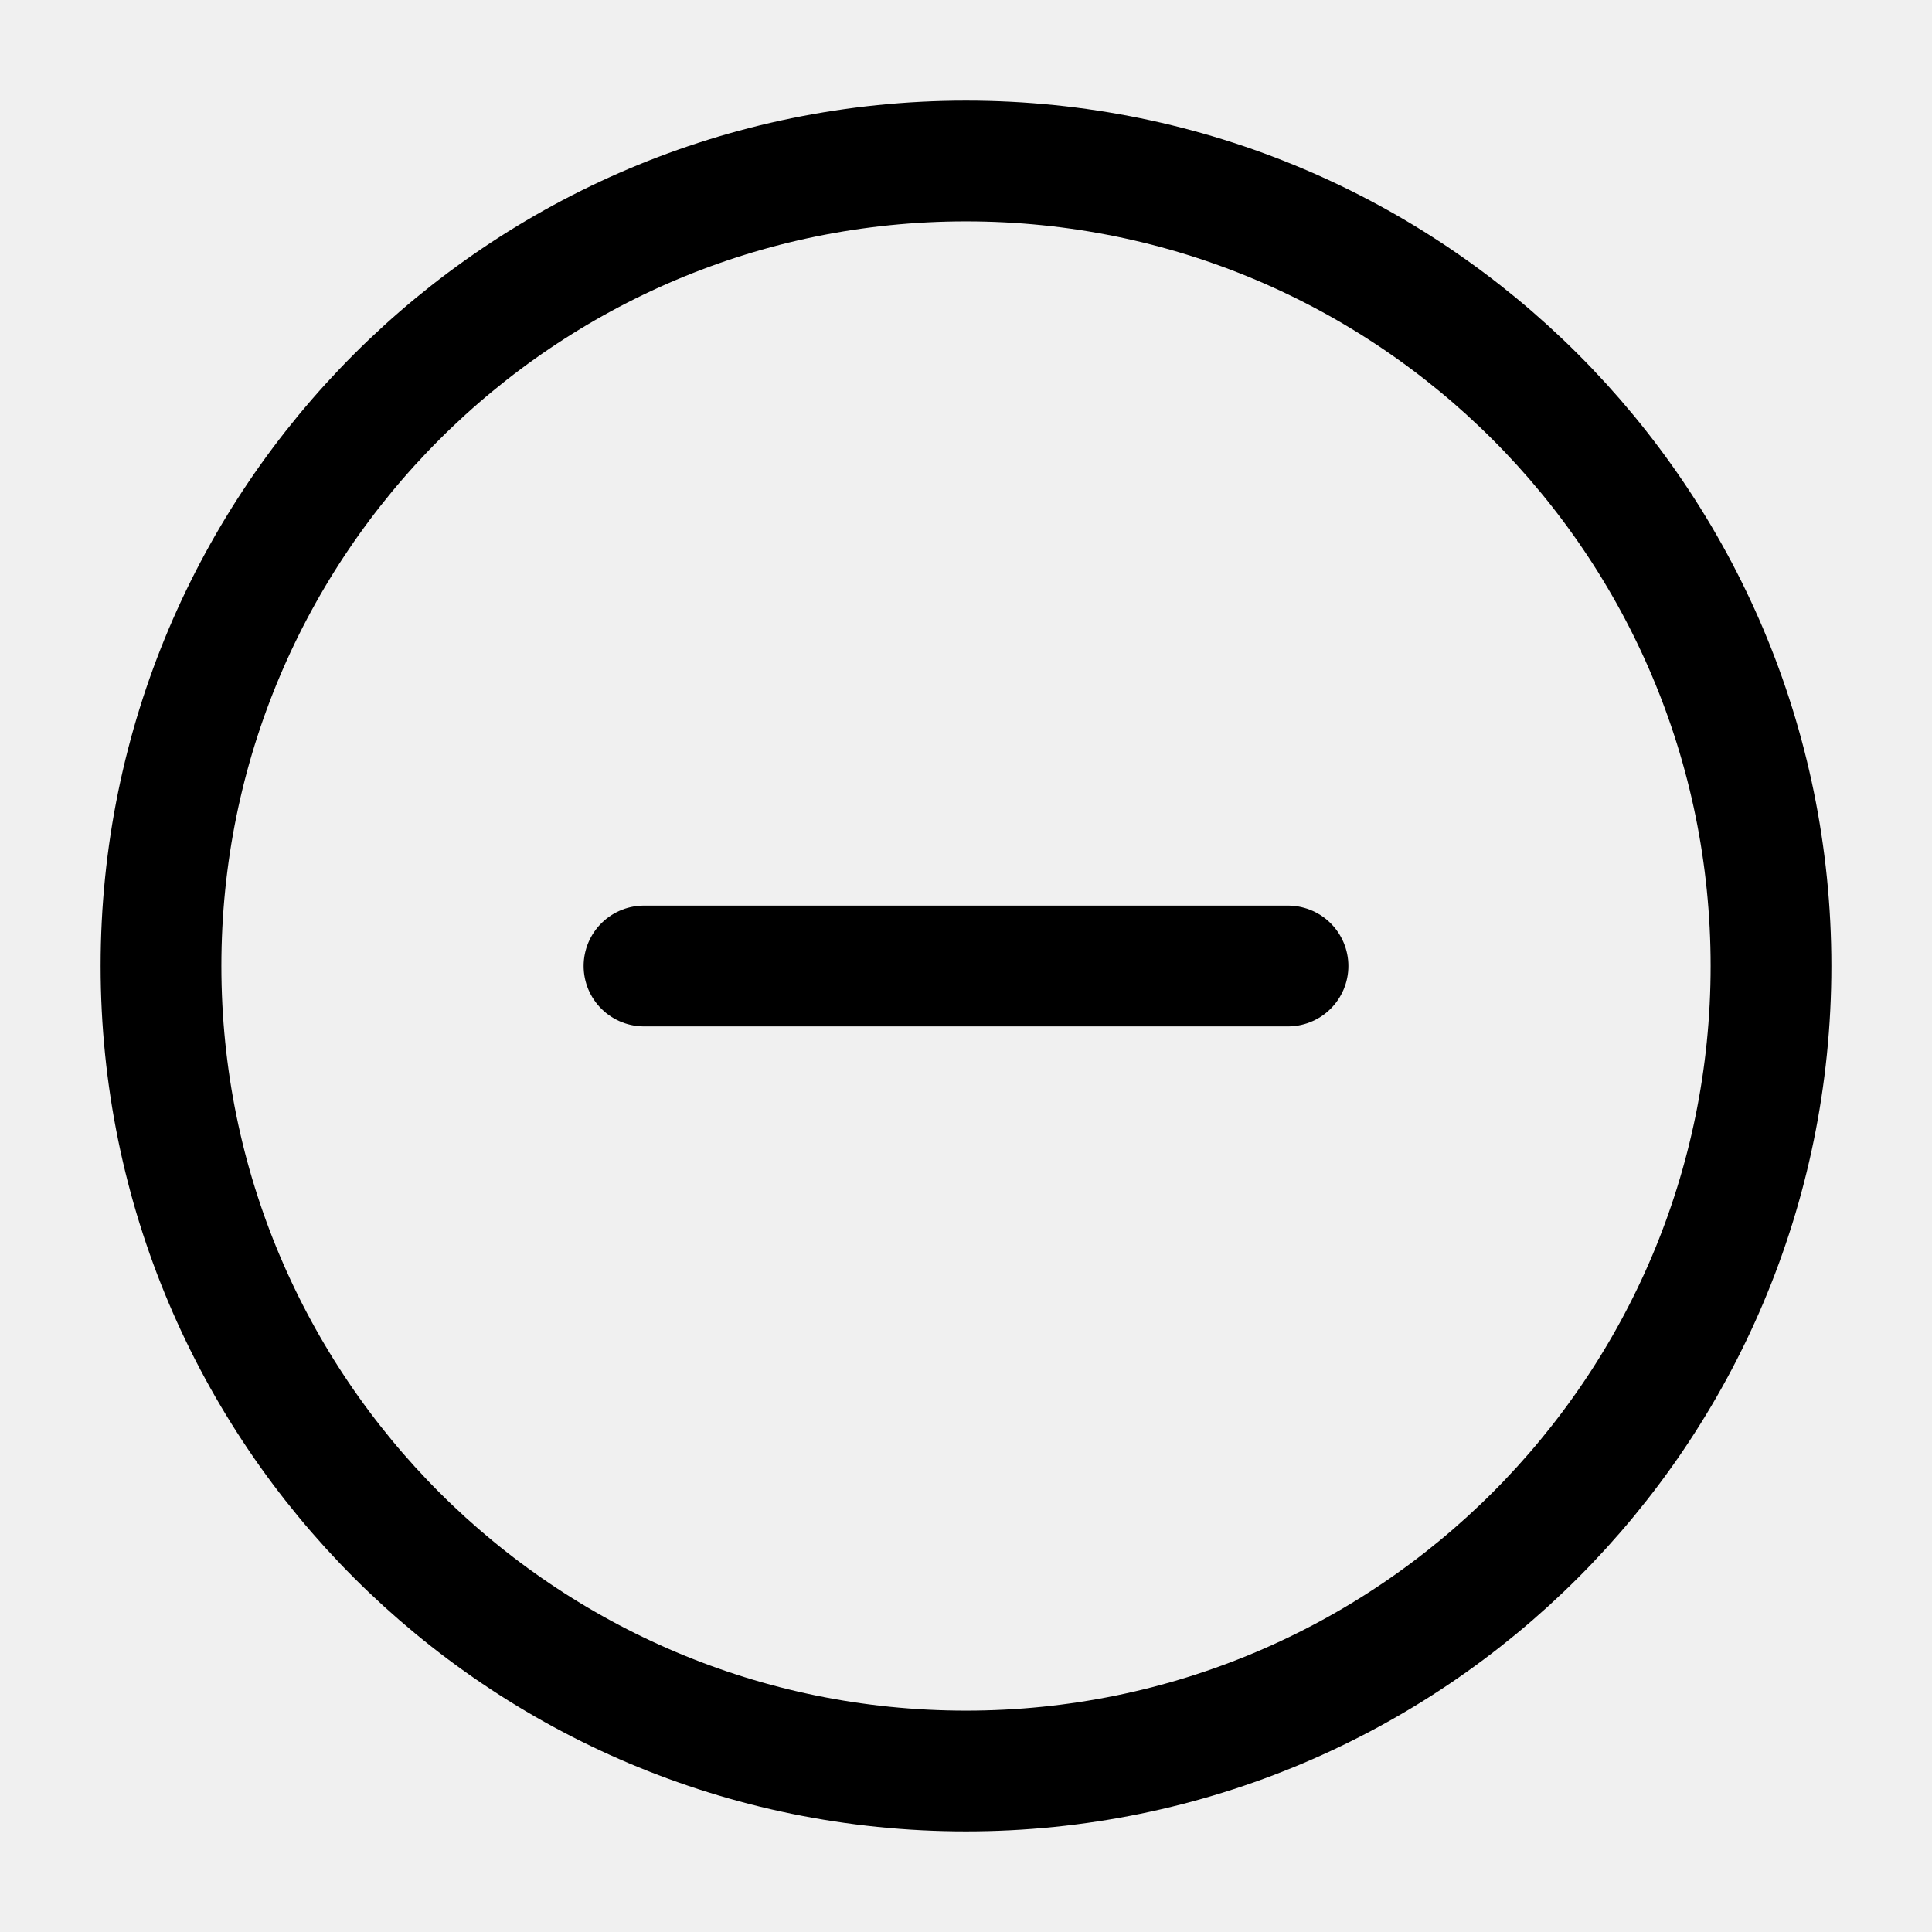
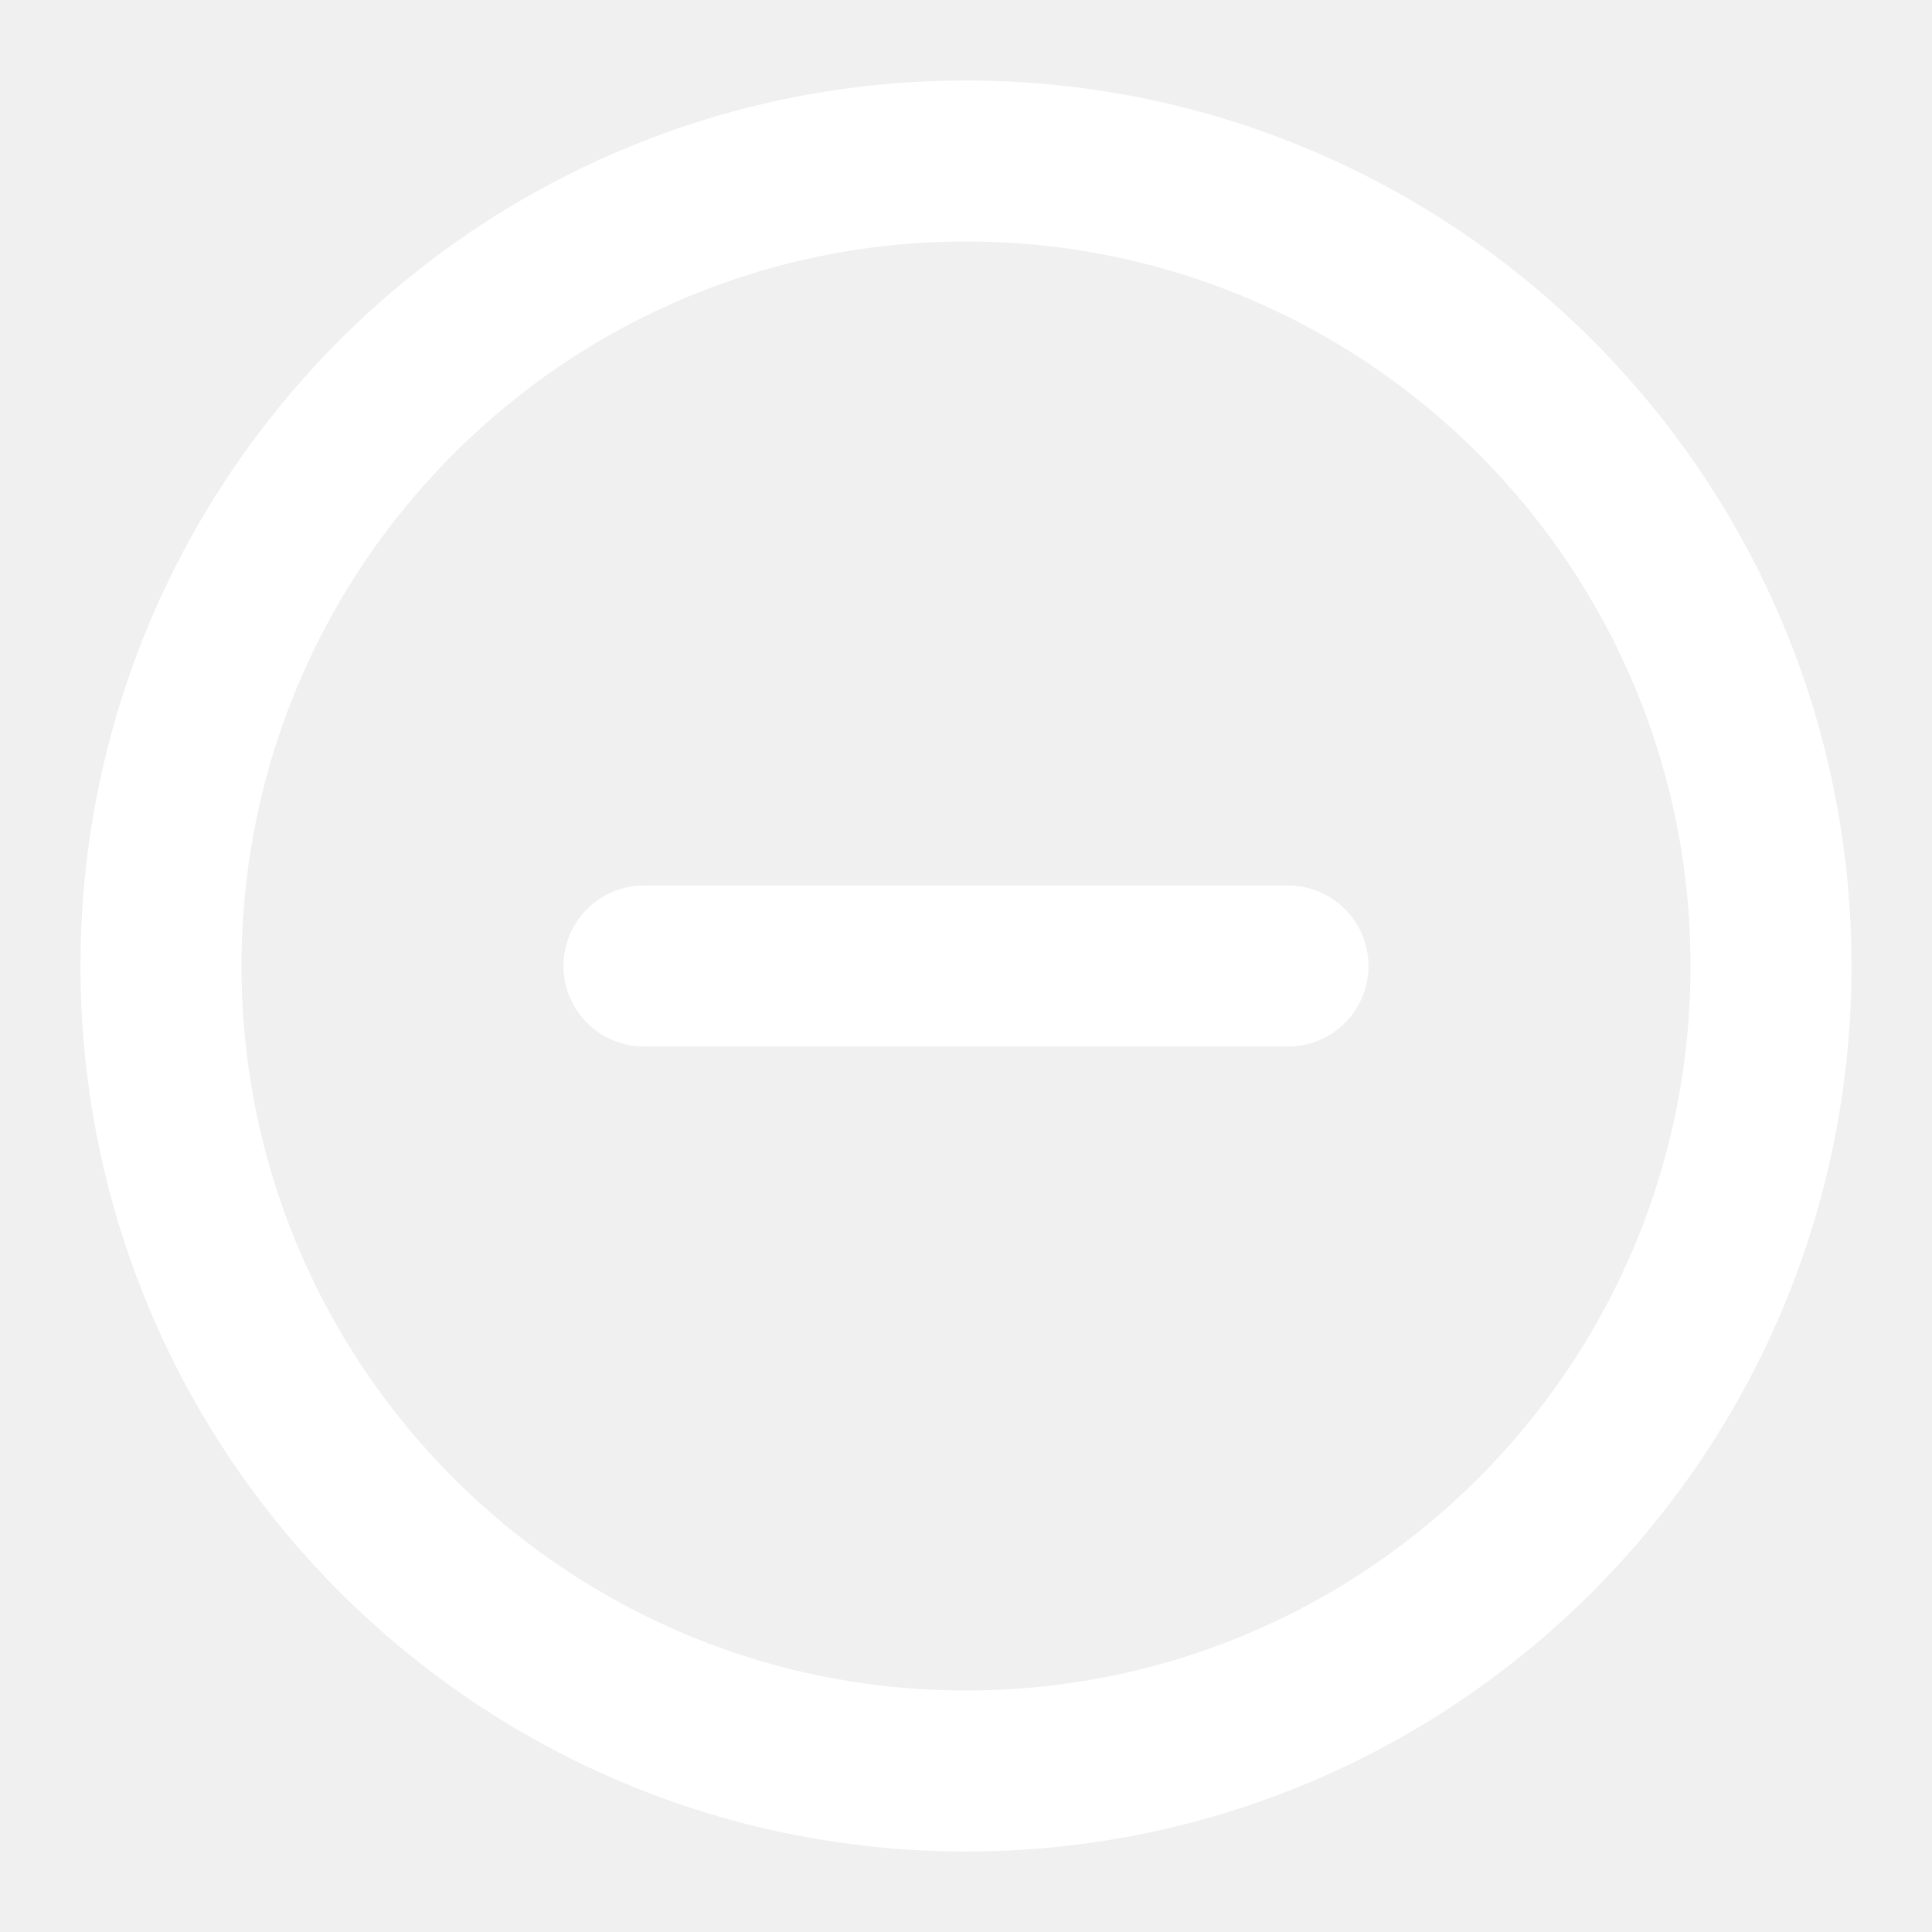
- <svg xmlns="http://www.w3.org/2000/svg" width="100" height="100" viewBox="0 0 24 24" fill="none" stroke="currentColor" stroke-width="1.5" stroke-linecap="round" stroke-linejoin="round" class="feather feather-minus-circle">
+ <svg xmlns="http://www.w3.org/2000/svg" width="64" height="64" viewBox="0 0 24 24" fill="none" stroke="white" stroke-width="2" stroke-linecap="round" stroke-linejoin="round" class="feather feather-minus-circle">
  <circle cx="12" cy="12" r="10" />
  <line x1="8" y1="12" x2="16" y2="12" />
</svg>
